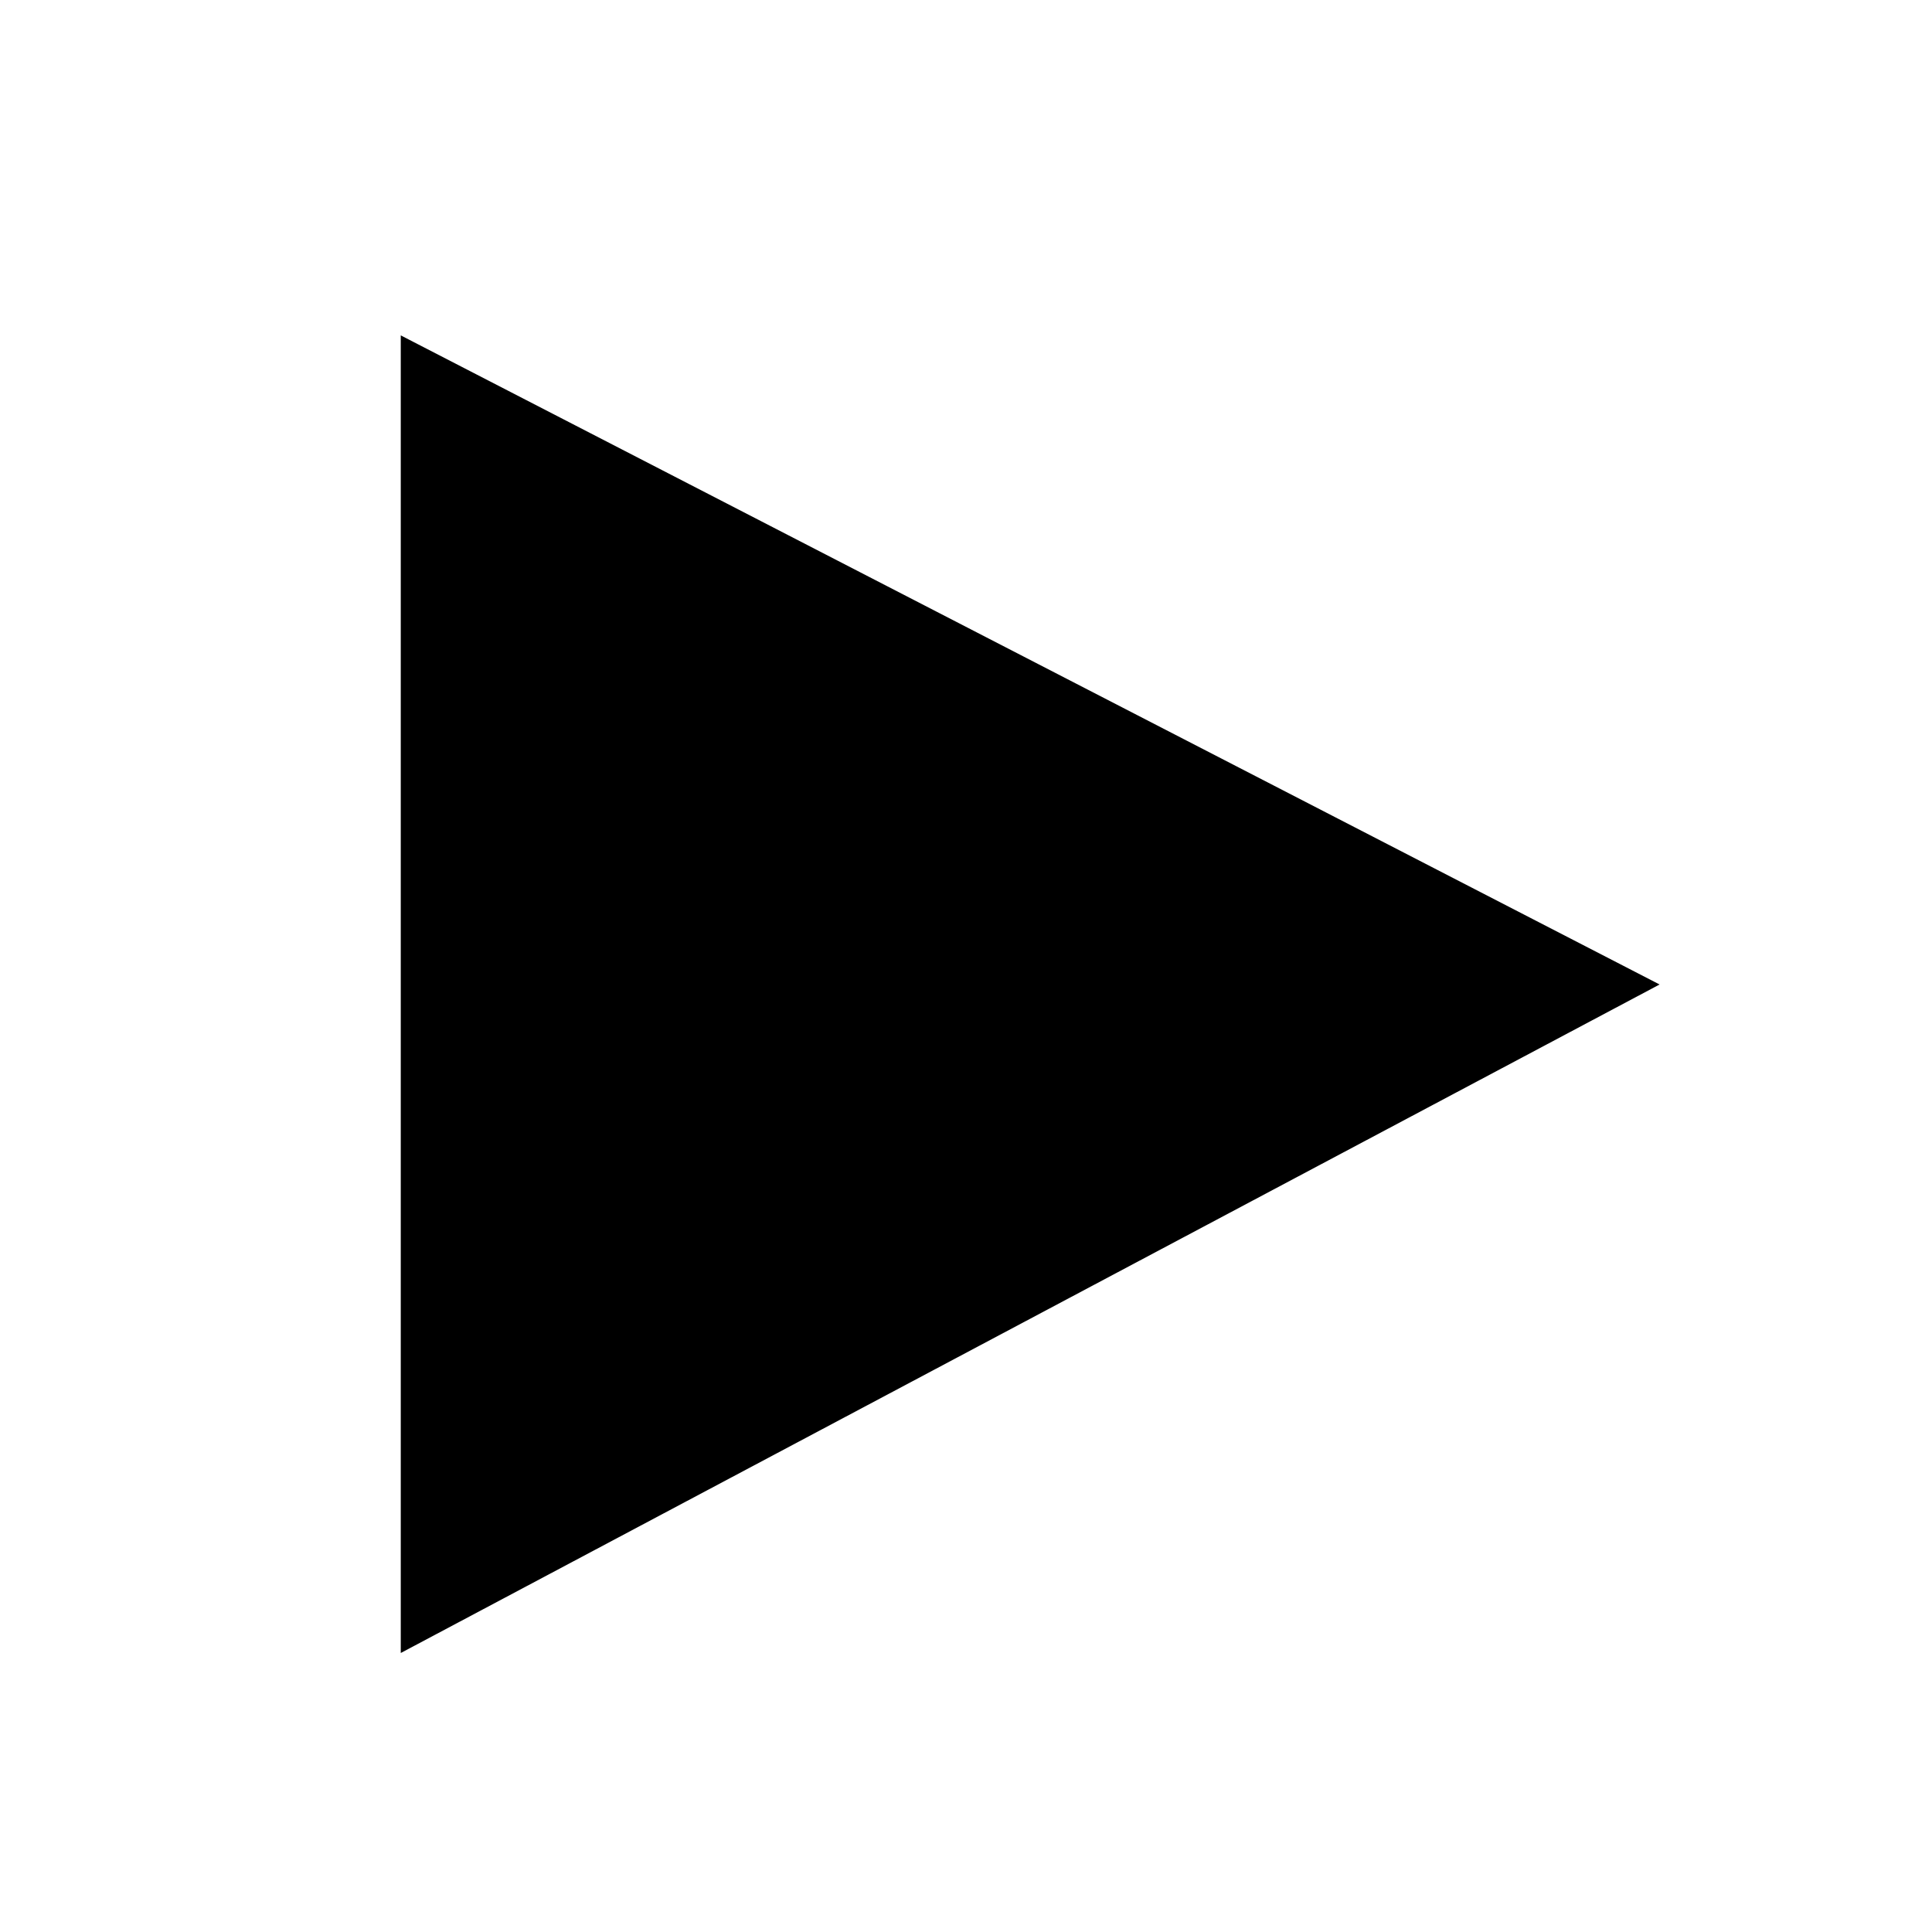
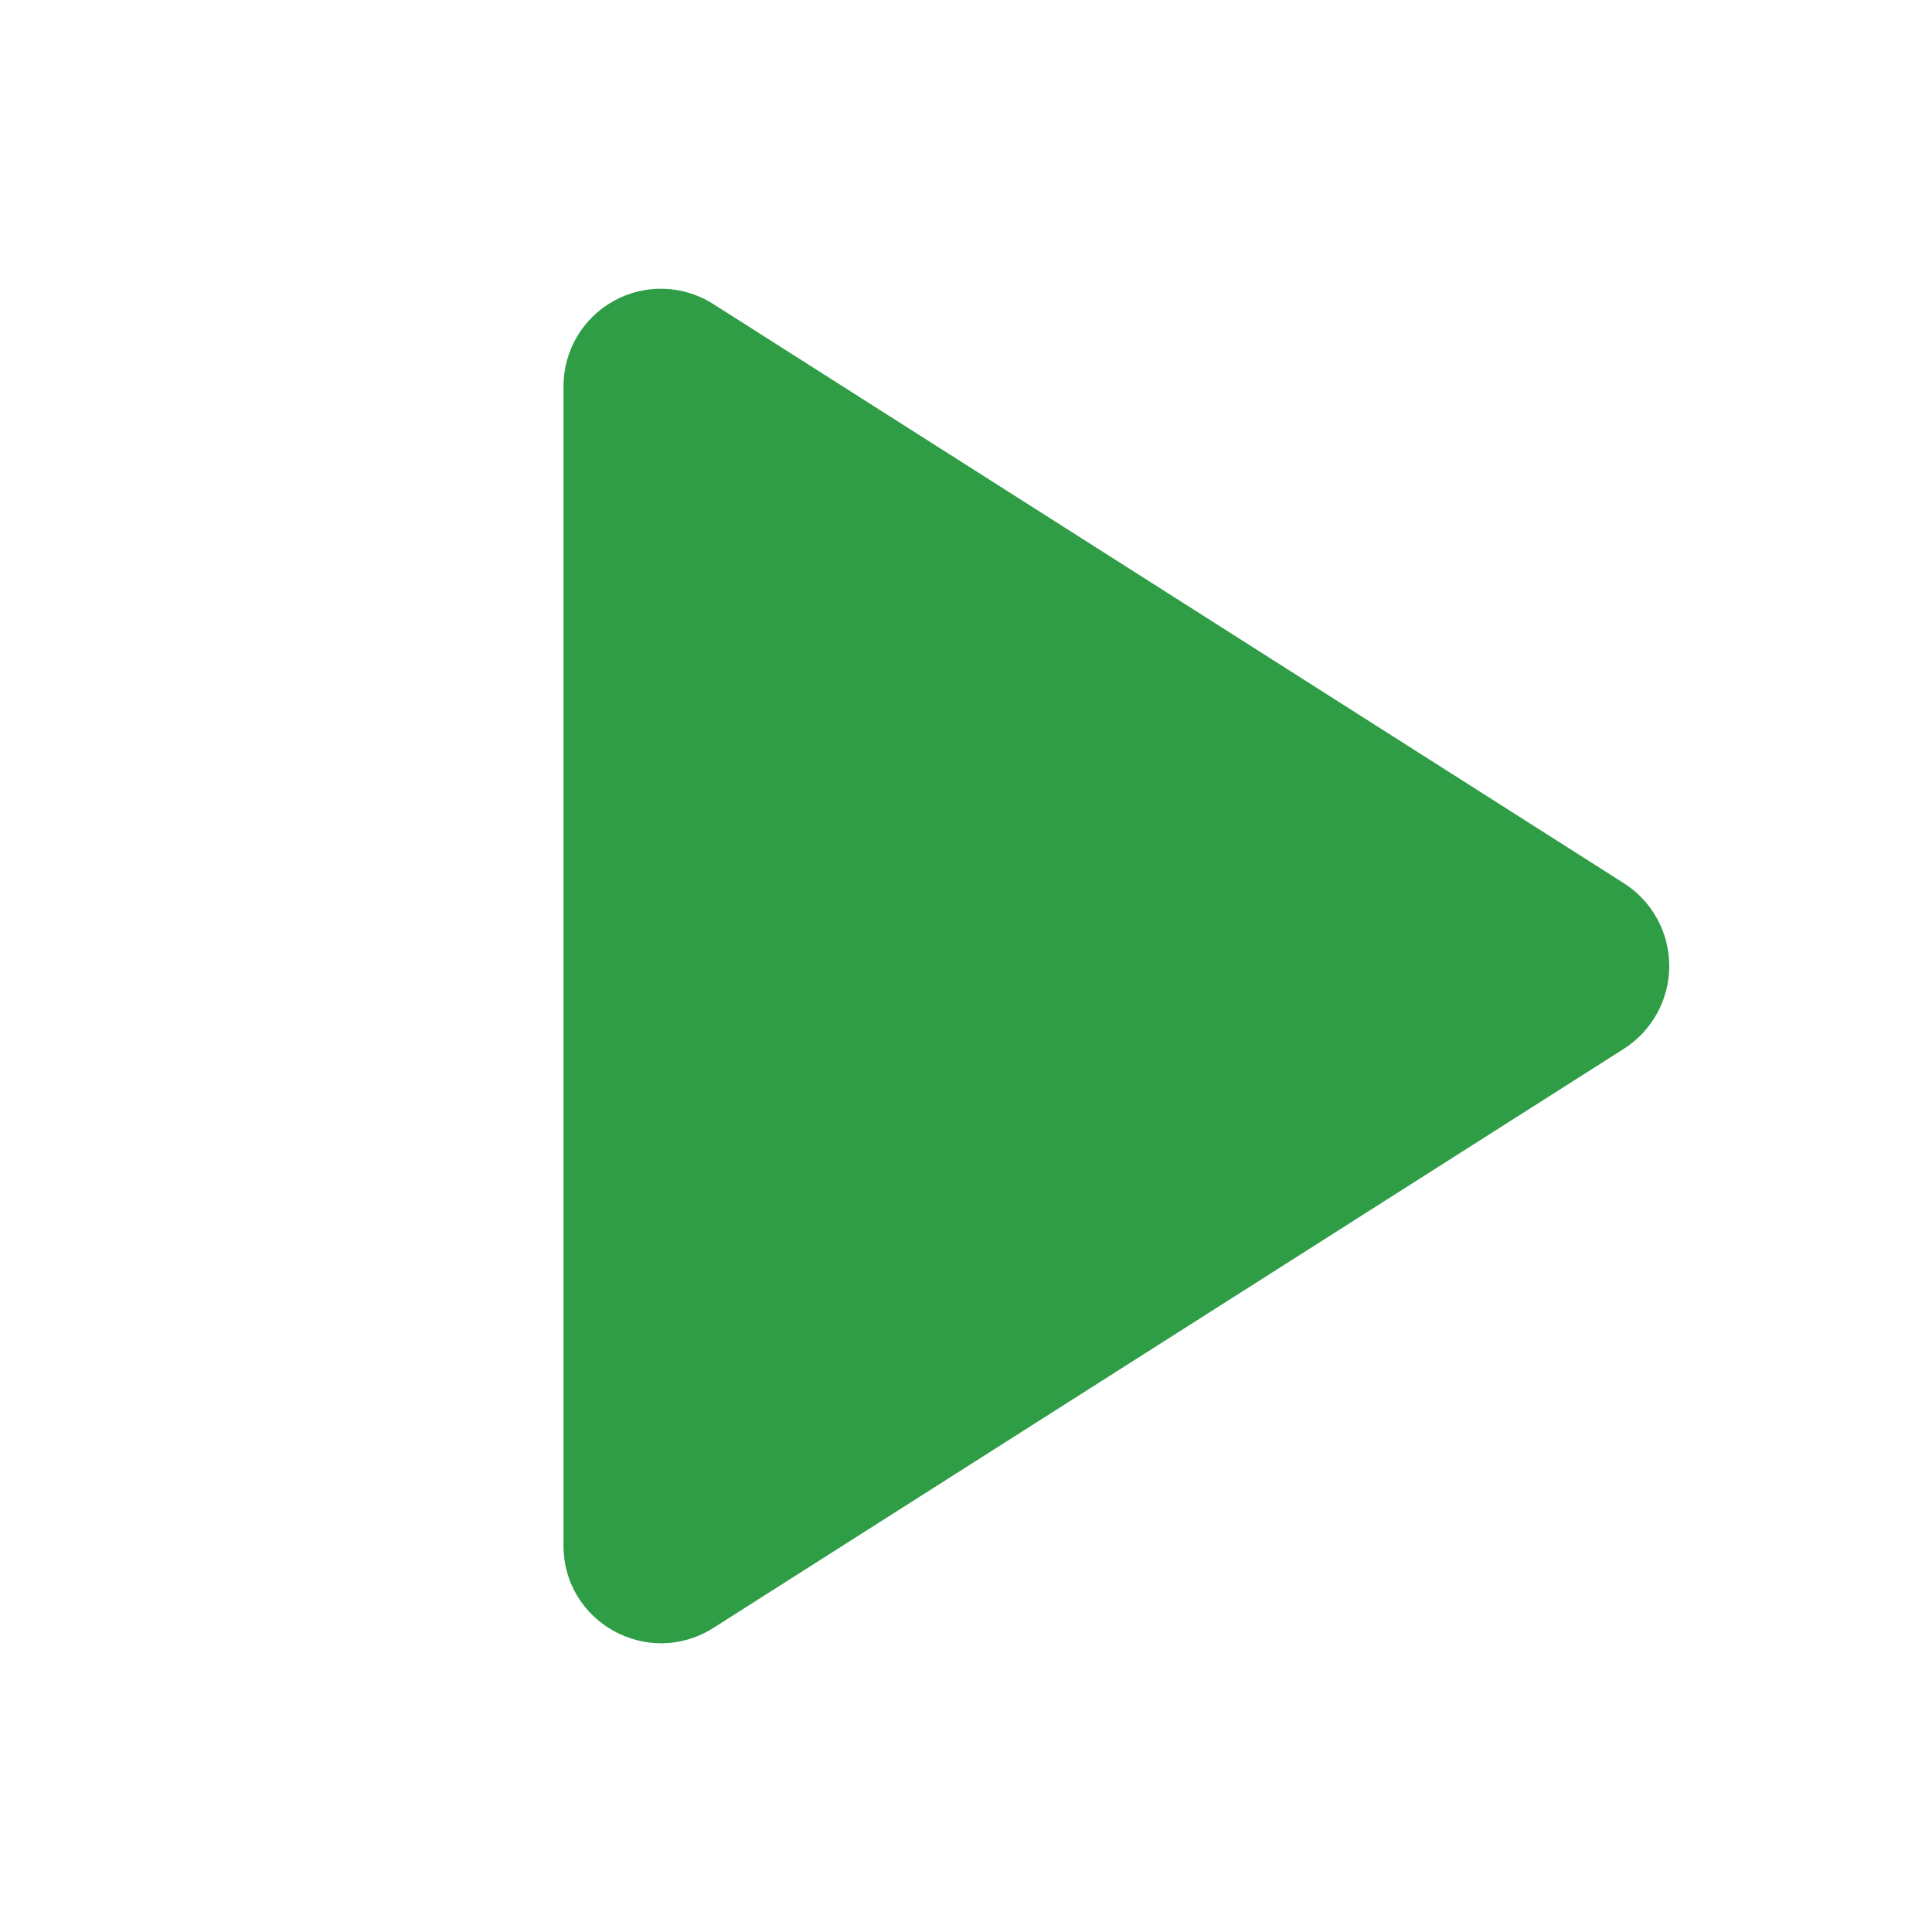
- <svg xmlns="http://www.w3.org/2000/svg" width="100mm" height="100mm" viewBox="0 0 354.331 354.331" id="svg2" version="1.1">
-   <defs id="defs4" />
-   <g id="layer1" transform="translate(0,-698.0315)">
-     <path style="fill:#000000;fill-rule:evenodd;stroke:#000000;stroke-width:1px;stroke-linecap:butt;stroke-linejoin:miter;stroke-opacity:1" d="M 74,1000.362 303.293,878.594 74,760.362 Z" id="path4140" />
-   </g>
+ <svg xmlns="http://www.w3.org/2000/svg" viewBox="0 0 24 24" aria-hidden="true">
+   <path fill="#2e9d46" d="M7 4.8v14.4c0 .95 1.04 1.53 1.85 1.03l11.32-7.2a1.22 1.22 0 0 0 0-2.06L8.85 3.77A1.21 1.21 0 0 0 7 4.8Z" />
</svg>
